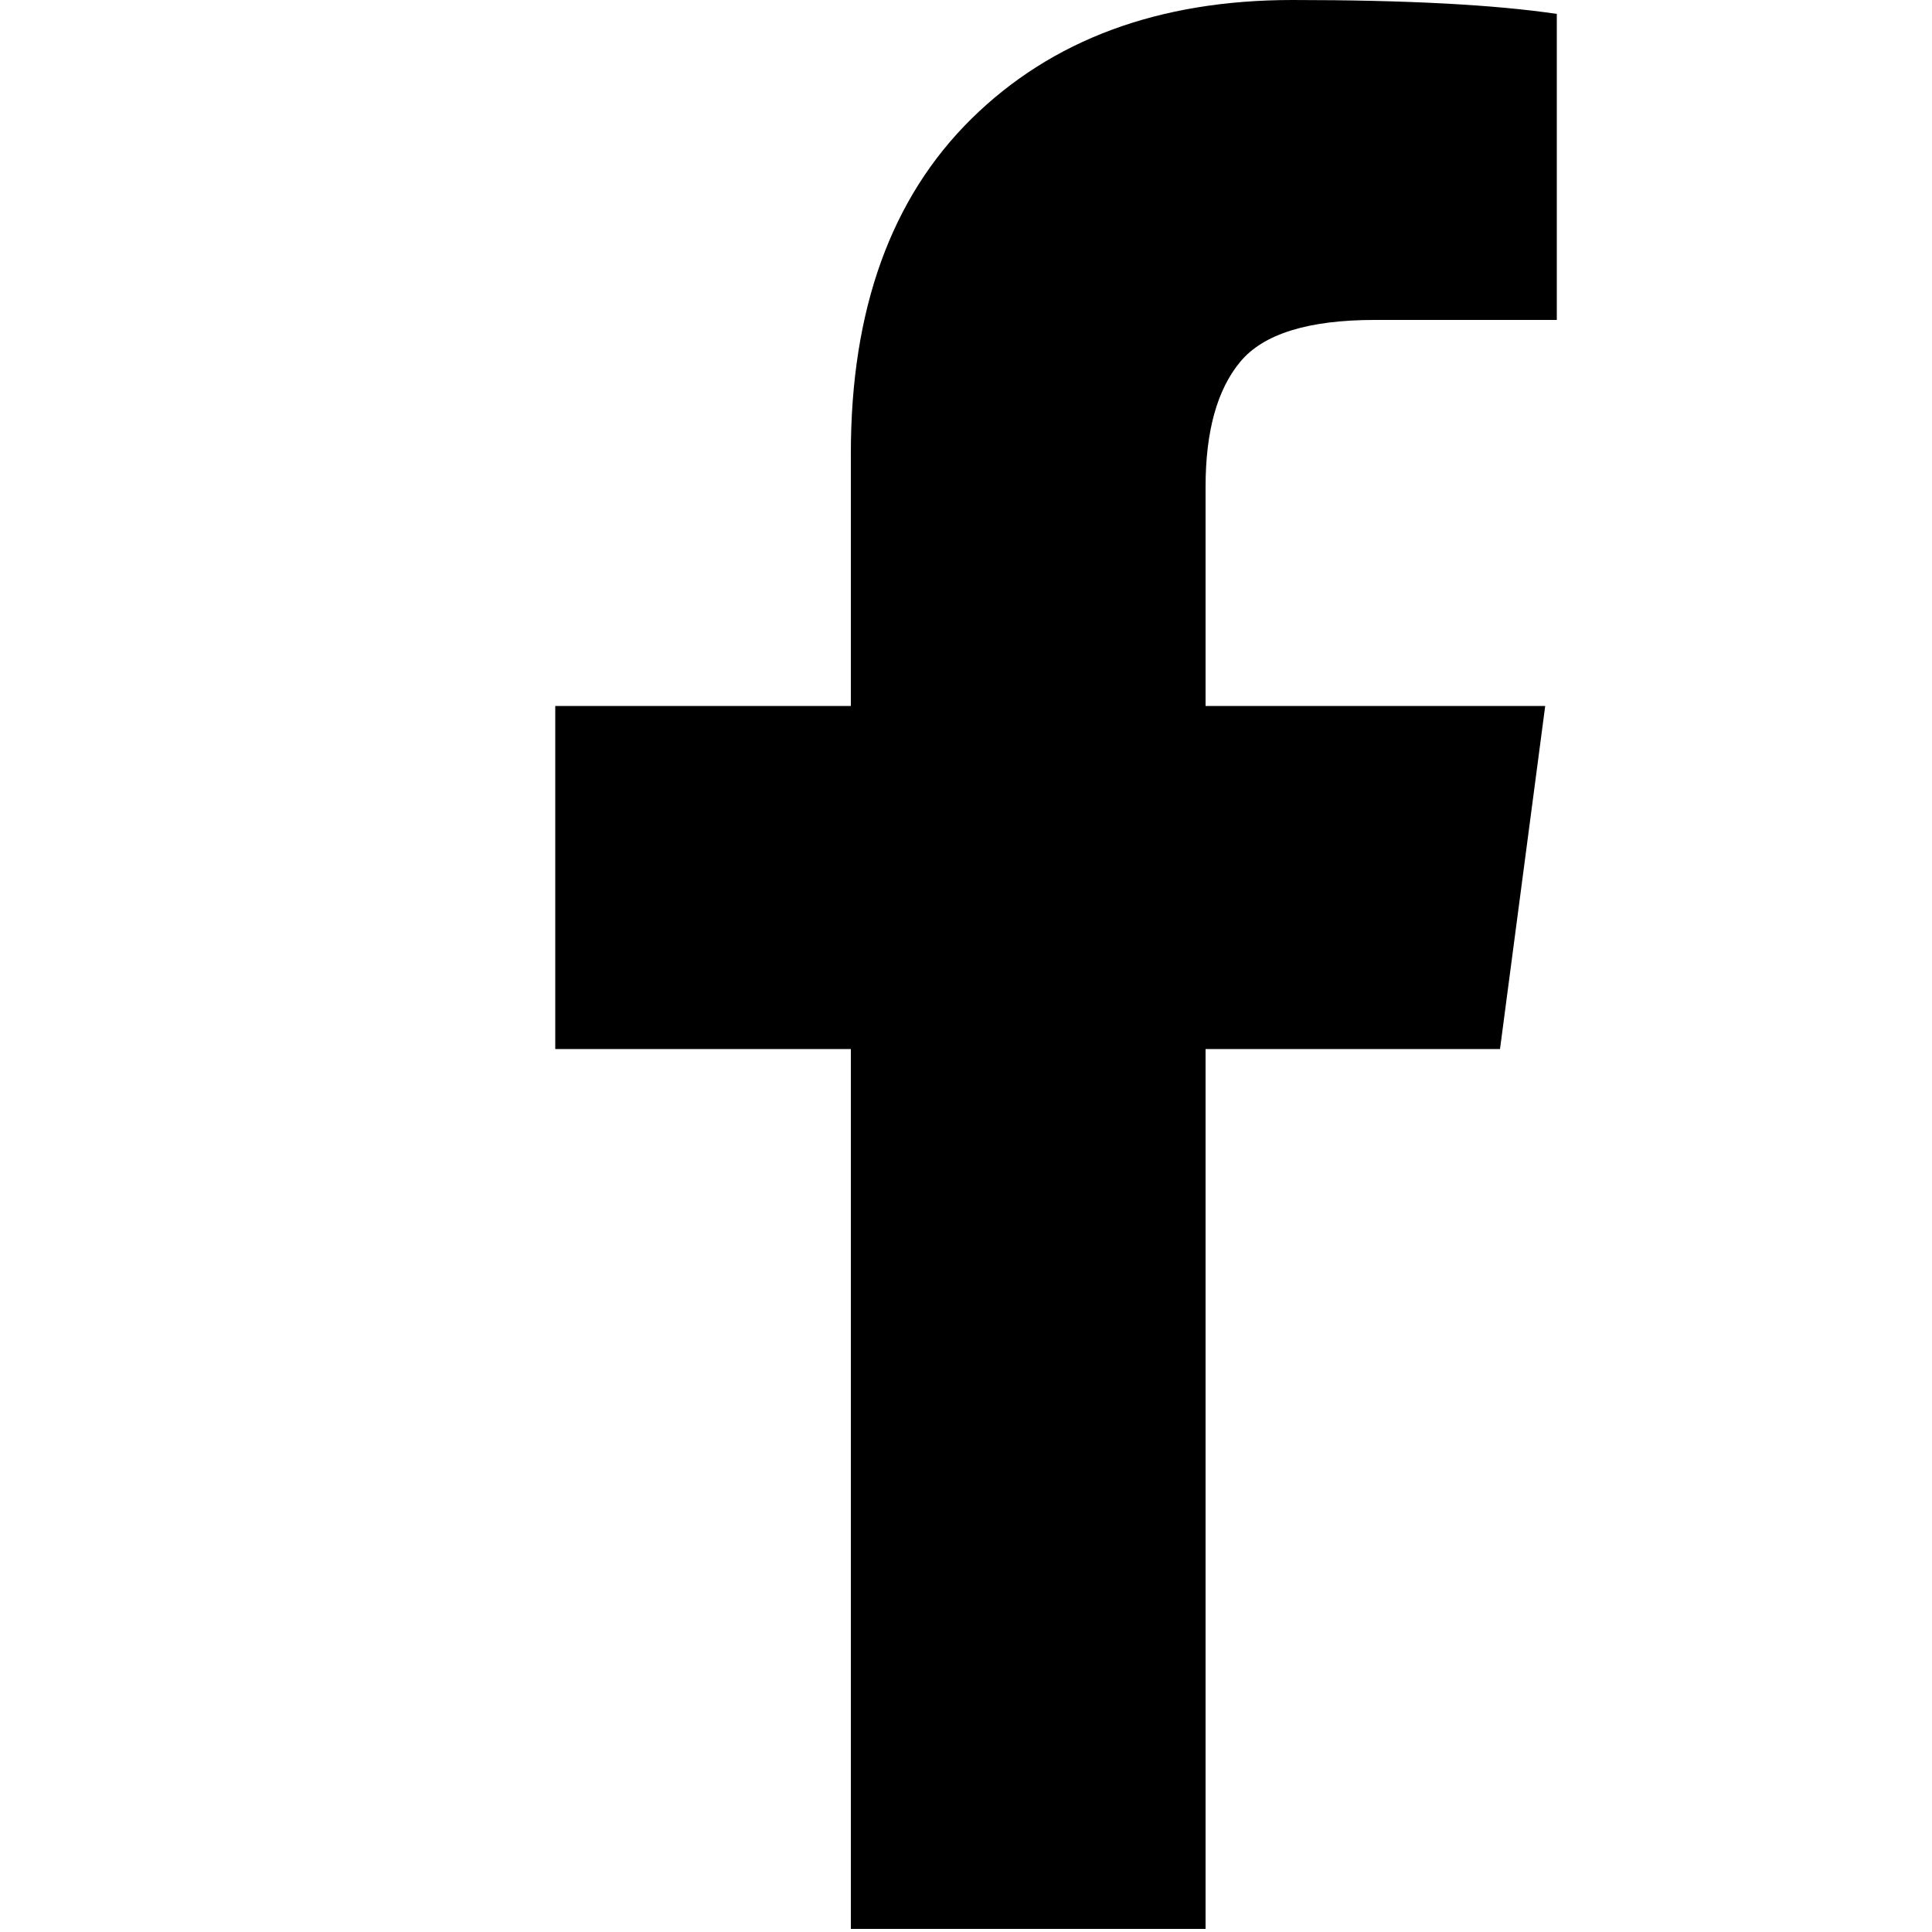
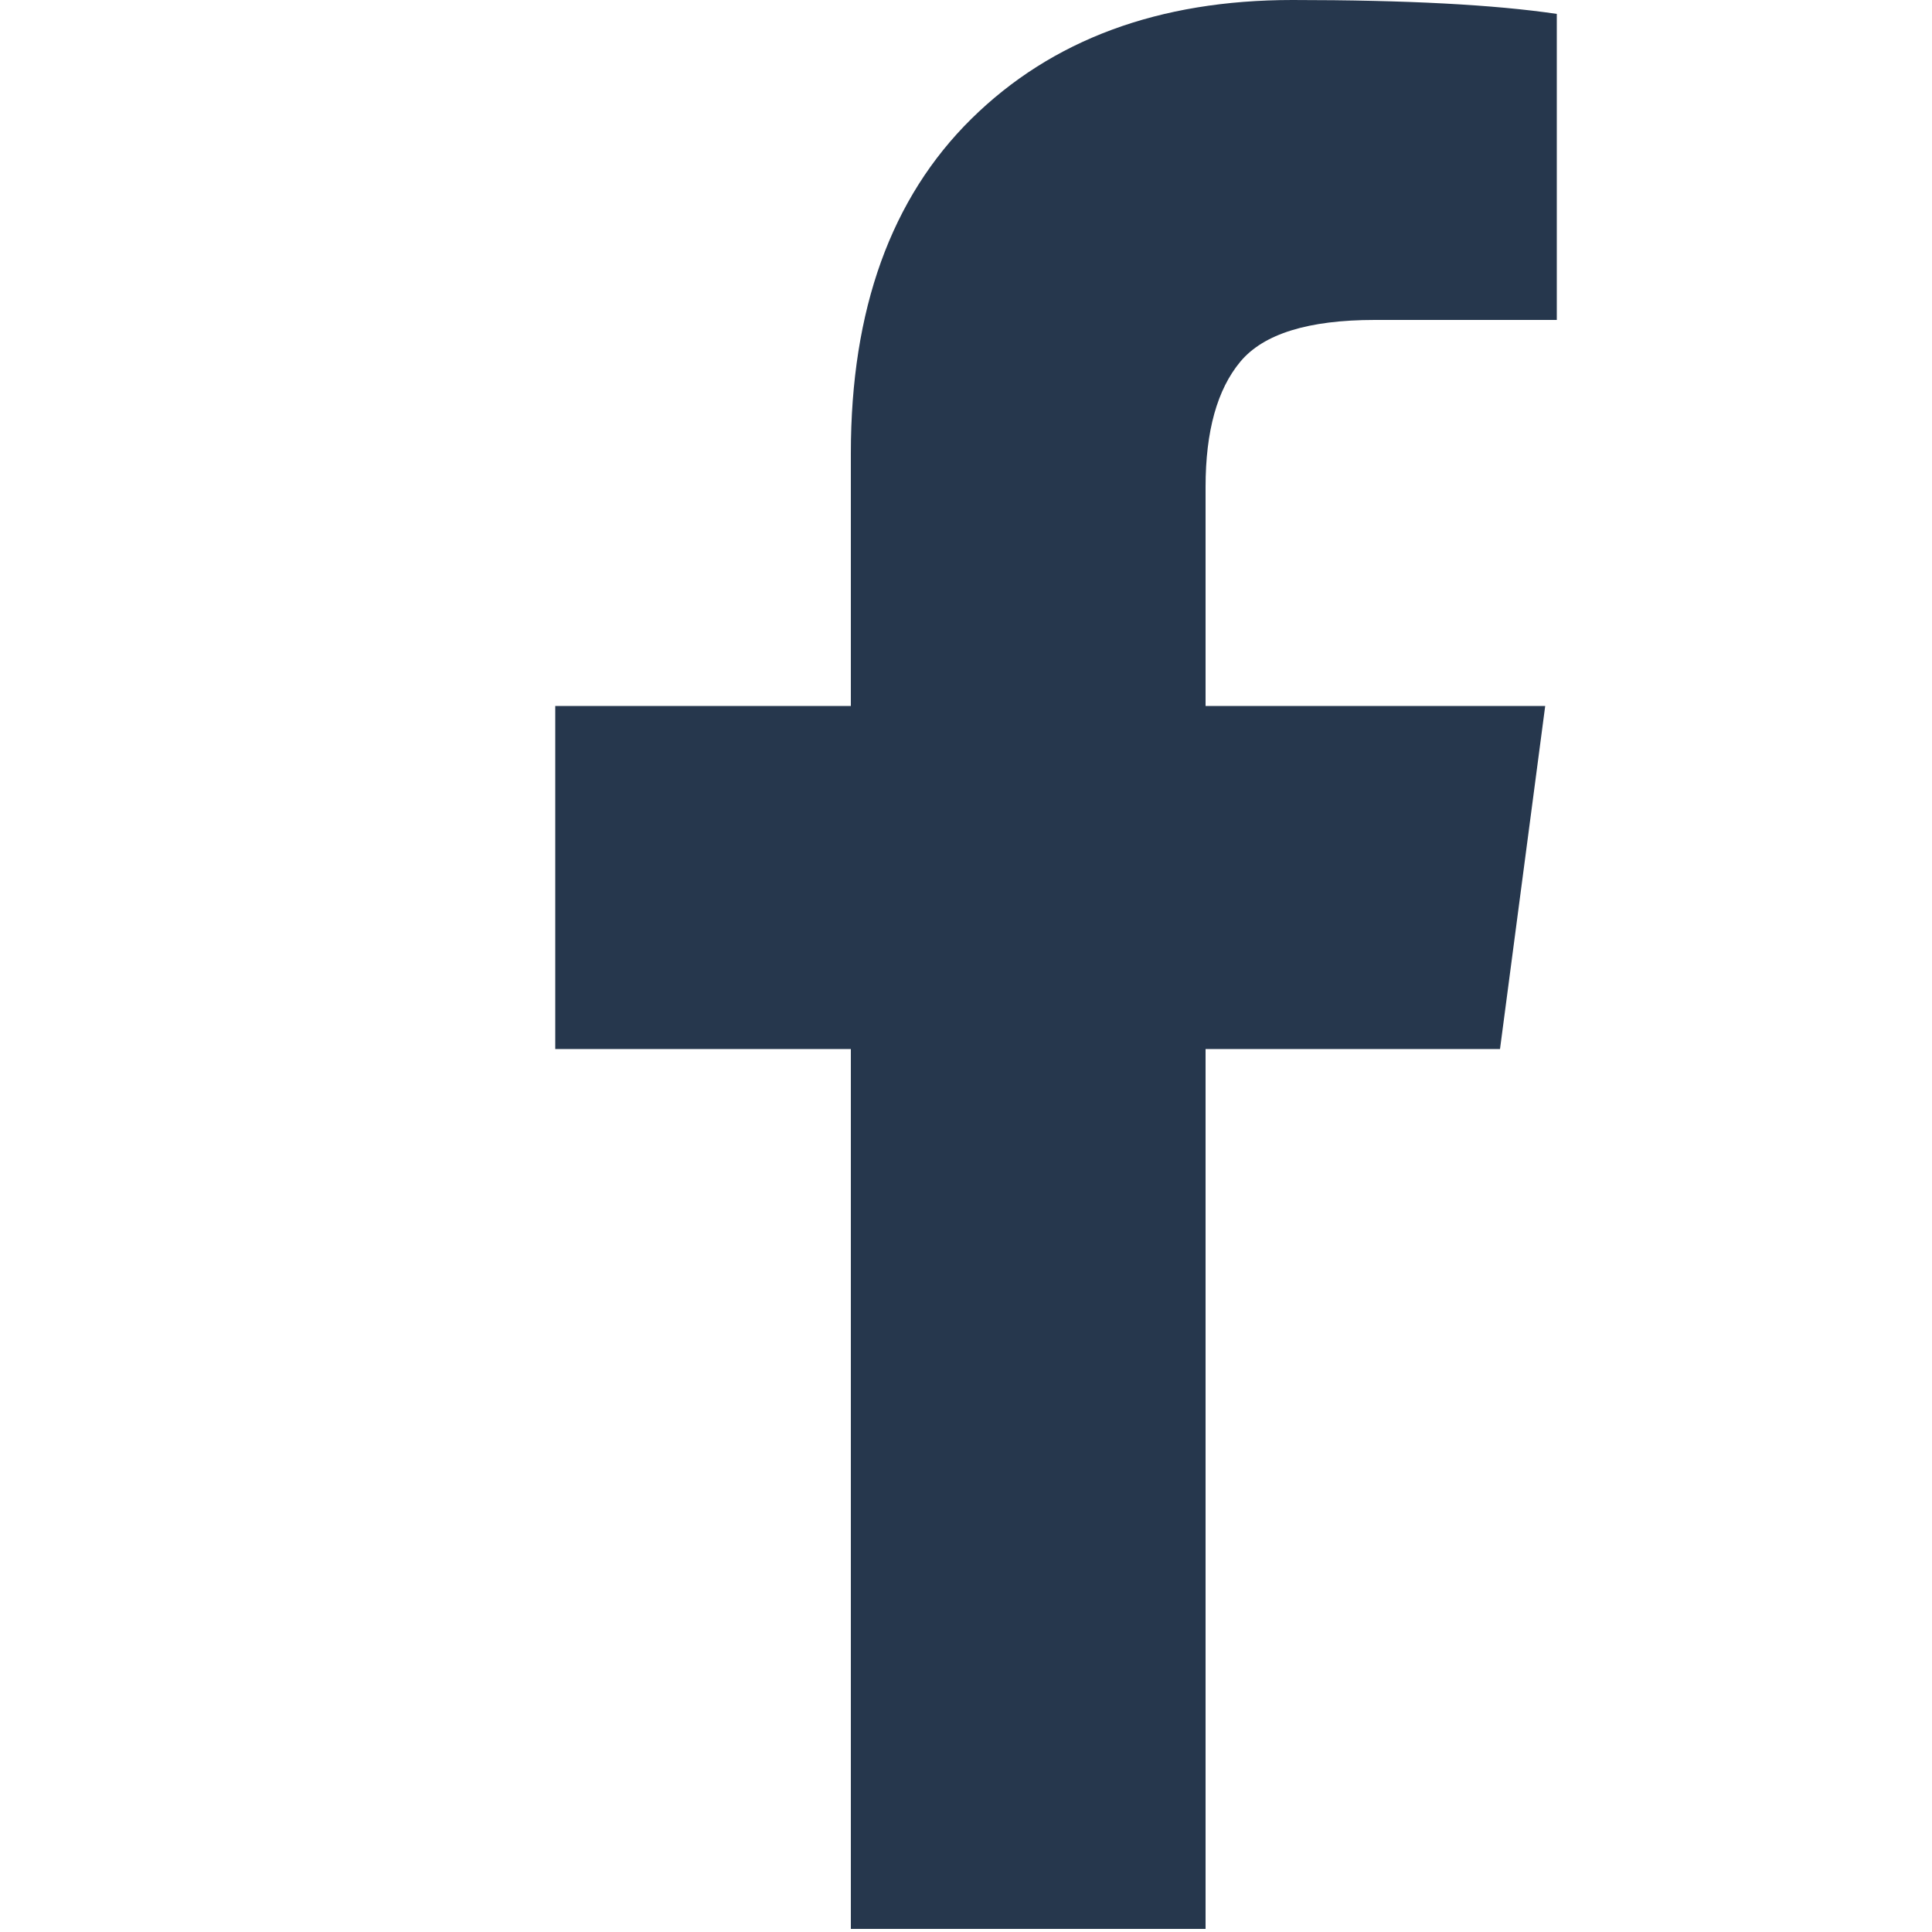
<svg xmlns="http://www.w3.org/2000/svg" id="facebook" version="1.1" viewBox="0 0 1666.67 1666.67">
-   <path d="M1343,12v264h-157c-57.33,0-96,12-116,36s-30,60-30,108v189h293l-39,296h-254v759h-306v-759h-255v-296h255v-218c0-124,34.67-220.17,104-288.5C907.33,34.17,999.67,0,1115,0c98,0,174,4,228,12Z" />
+   <path fill="#26374D" d="M1343,12v264h-157c-57.33,0-96,12-116,36s-30,60-30,108v189h293l-39,296h-254v759h-306v-759h-255v-296h255v-218c0-124,34.67-220.17,104-288.5C907.33,34.17,999.67,0,1115,0c98,0,174,4,228,12Z" />
</svg>
